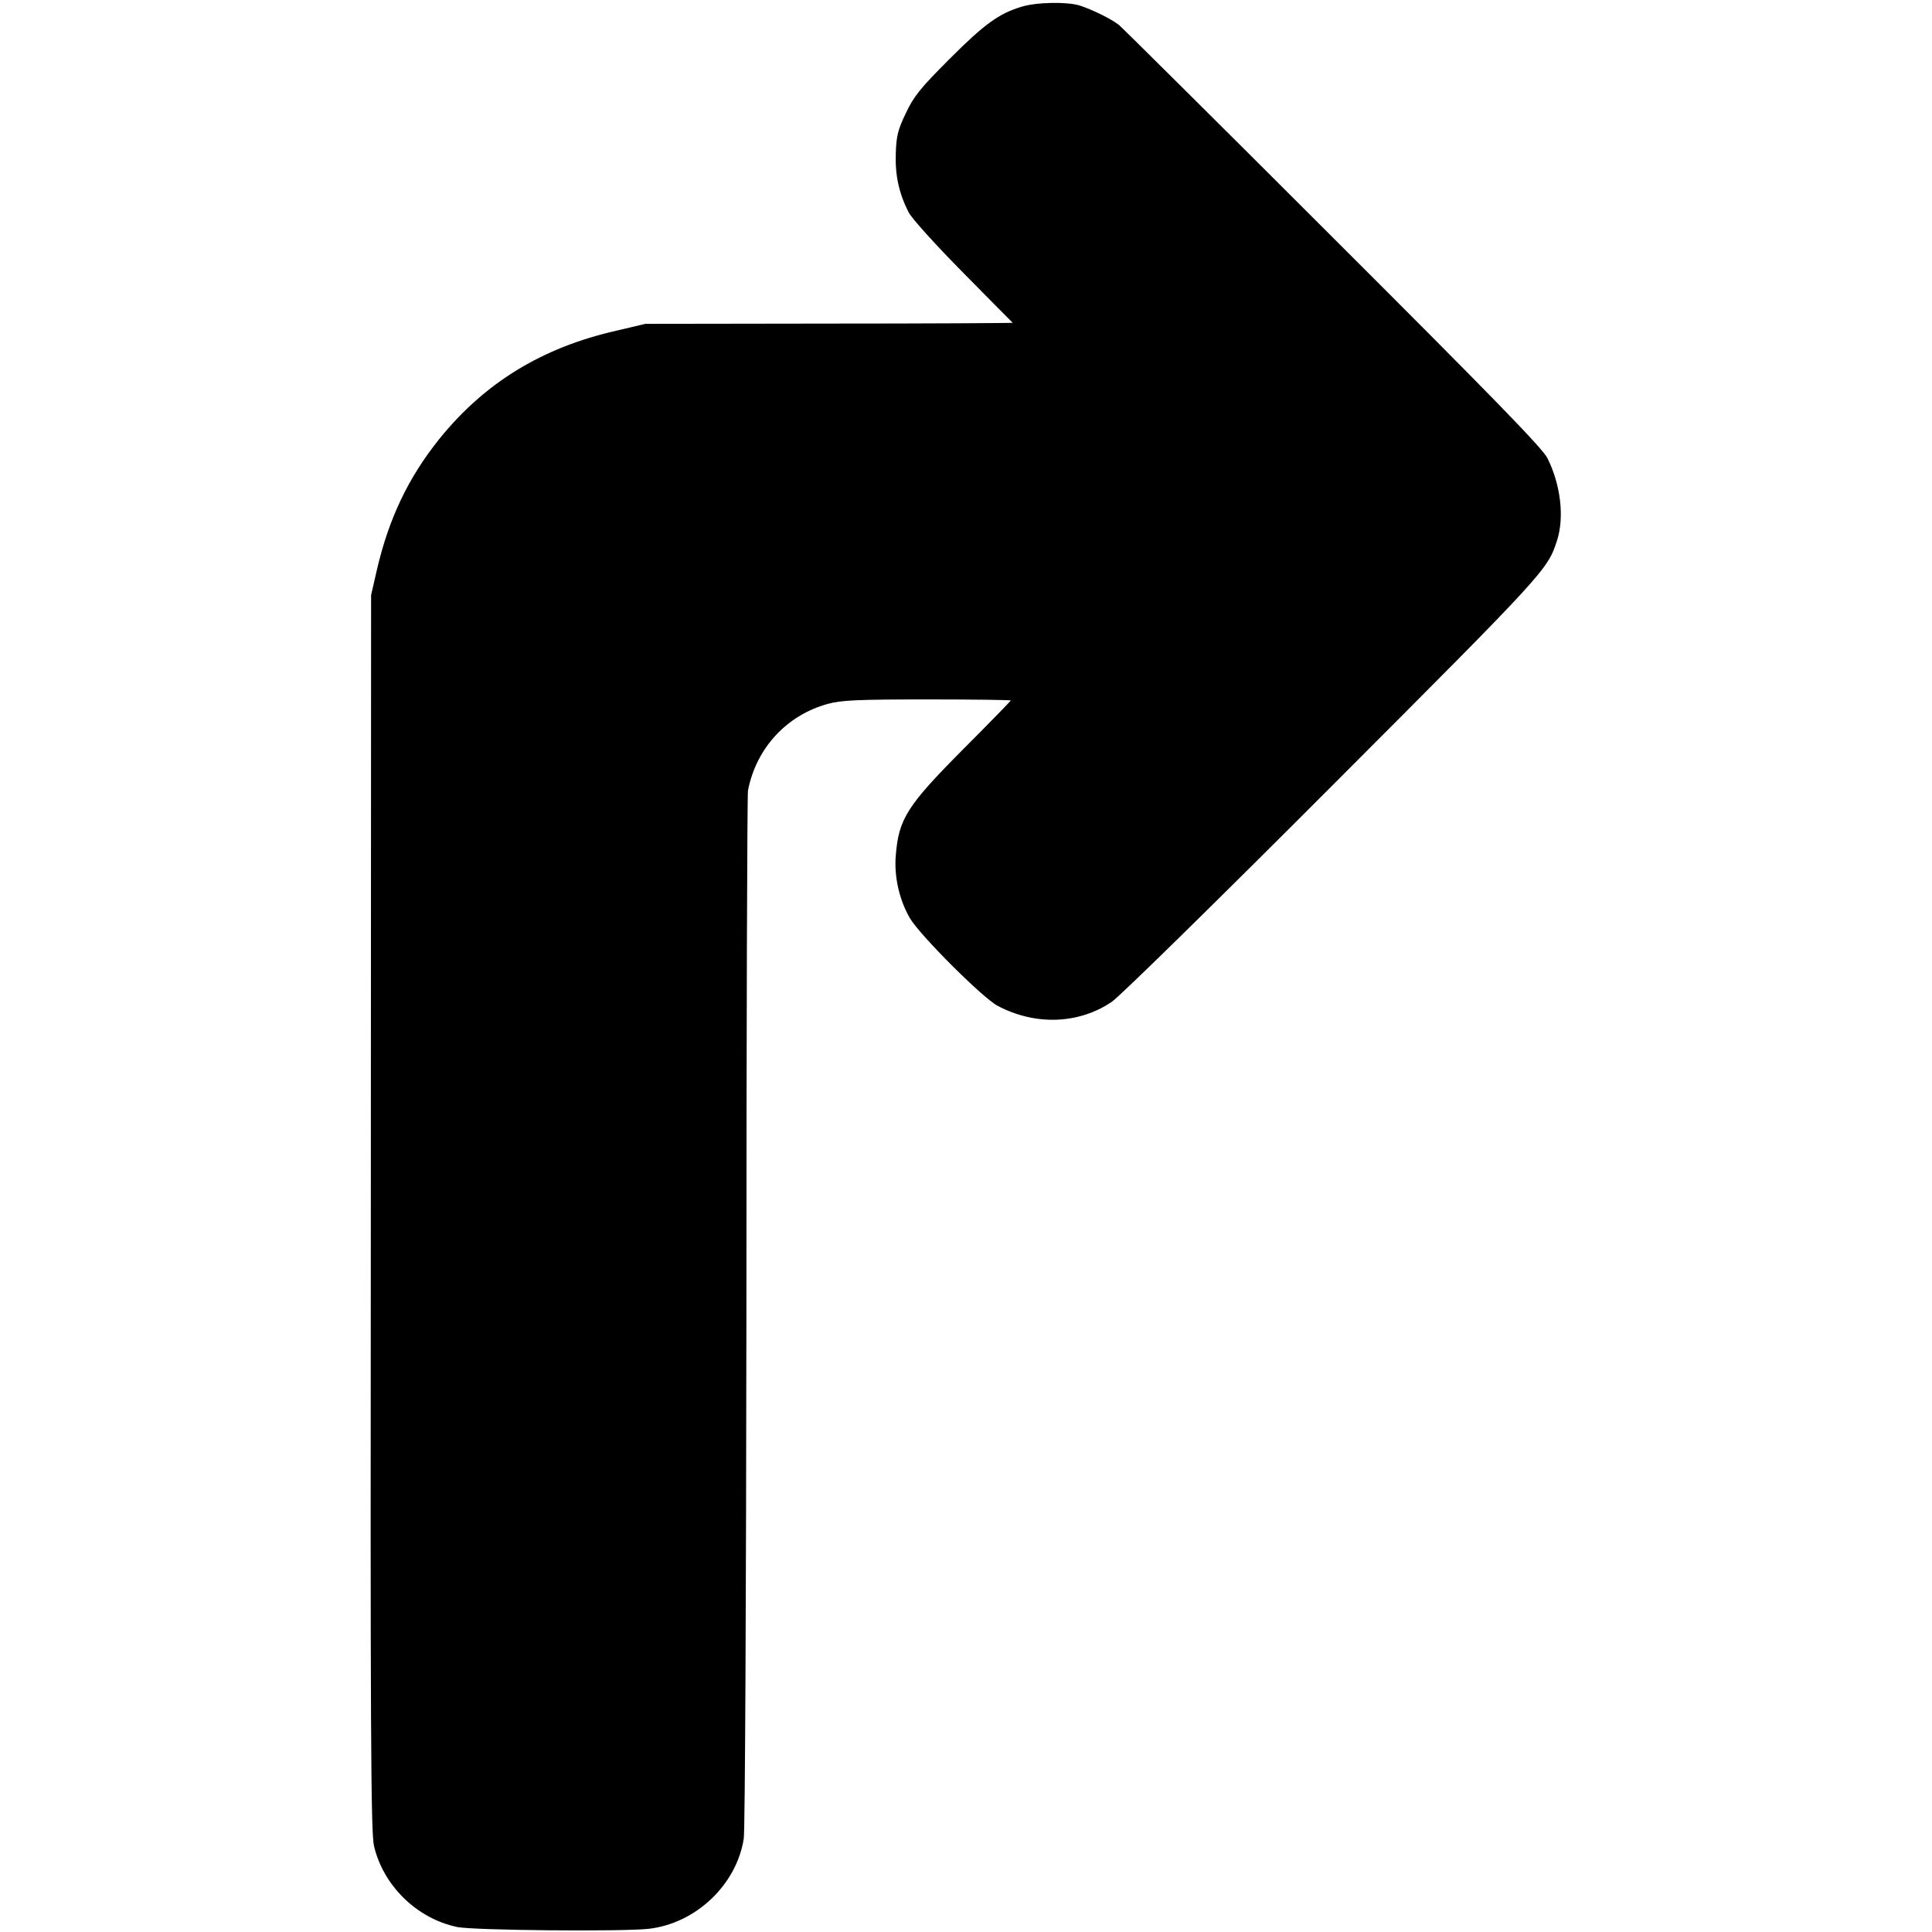
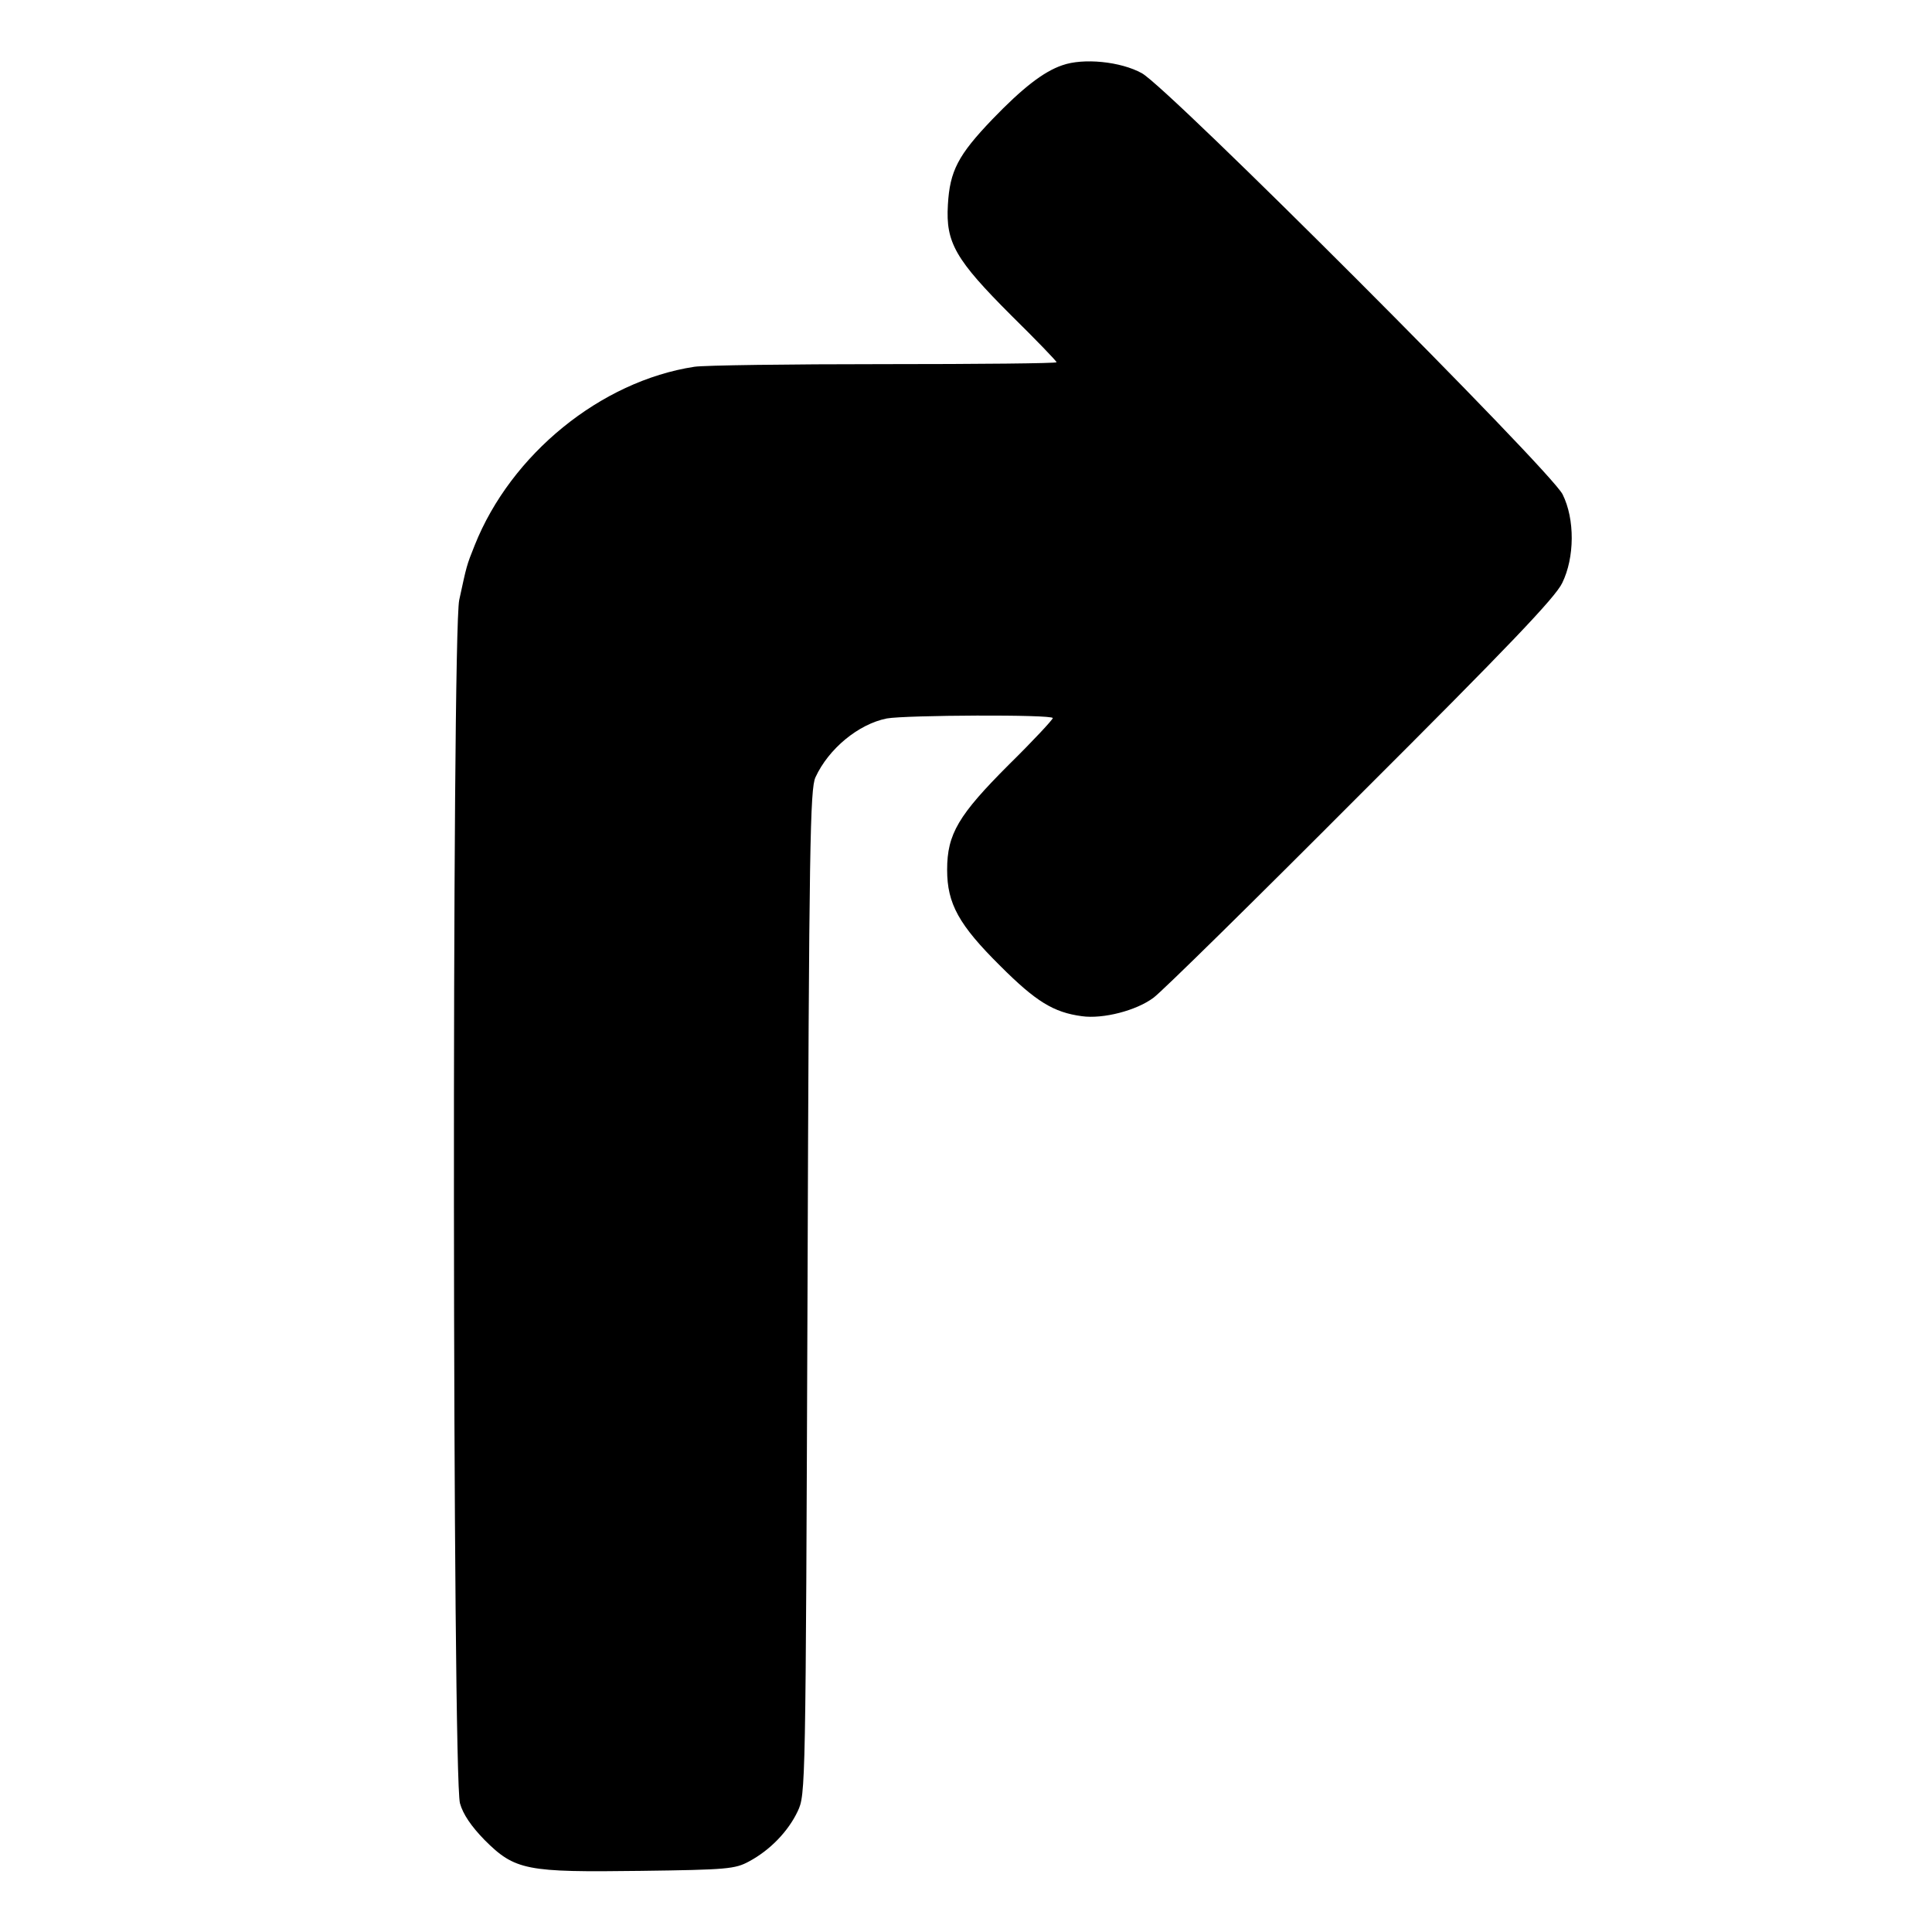
- <svg xmlns="http://www.w3.org/2000/svg" version="1.0" width="732pt" height="732pt" viewBox="0 0 732 732" preserveAspectRatio="xMidYMid meet">
-   <g transform="translate(0,732) scale(0.1,-0.1)" fill="#000000" stroke="none">
-     <path d="M3869 7294 c-85 -26 -139 -65 -271 -197 -111 -111 -136 -142 -166 -206 -30 -62 -36 -87 -38 -152 -3 -83 12 -152 49 -224 11 -22 104 -125 206 -228 102 -104 187 -189 188 -190 1 -1 -312 -3 -695 -3 l-697 -1 -110 -26 c-282 -64 -500 -198 -672 -412 -116 -145 -190 -300 -235 -494 l-22 -96 -1 -2340 c-2 -1951 0 -2350 12 -2399 35 -150 162 -275 315 -307 60 -13 625 -18 725 -7 179 20 334 167 361 342 5 31 9 923 10 1999 0 1068 3 1956 6 1972 31 160 146 285 302 328 50 14 112 17 377 17 174 0 317 -2 317 -4 0 -1 -80 -84 -178 -182 -215 -216 -247 -266 -258 -405 -7 -78 13 -168 53 -237 36 -63 276 -303 333 -333 142 -75 306 -70 432 15 29 19 407 390 839 823 807 808 812 814 848 924 29 89 14 213 -36 313 -19 38 -210 234 -812 835 -432 432 -798 795 -811 806 -29 23 -100 58 -149 74 -47 15 -166 13 -222 -5z" />
+ <svg xmlns="http://www.w3.org/2000/svg" version="1.0" width="512pt" height="512pt" viewBox="0 0 512 512" preserveAspectRatio="xMidYMid meet">
+   <g transform="translate(0,512) scale(0.1,-0.1)" fill="#000000" stroke="none">
+     <path d="M2815 4947 c-50 -17 -106 -61 -185 -143 -91 -95 -113 -137 -118 -227 -6 -100 20 -145 168 -293 66 -65 120 -121 120 -124 0 -3 -206 -5 -458 -5 -251 0 -477 -3 -502 -7 -248 -38 -486 -232 -582 -473 -22 -55 -21 -53 -41 -145 -20 -93 -18 -3122 2 -3189 8 -29 30 -61 65 -97 81 -81 111 -86 414 -82 230 3 250 5 287 25 56 30 104 80 129 133 21 45 21 51 26 1375 4 1190 7 1334 21 1365 35 76 114 141 189 156 50 9 440 11 440 1 0 -4 -52 -60 -116 -123 -134 -134 -164 -184 -164 -279 0 -90 31 -146 141 -255 94 -94 141 -123 216 -133 56 -8 145 15 190 49 21 15 268 258 548 539 393 392 517 522 535 560 33 67 34 169 1 235 -33 65 -1045 1078 -1115 1116 -56 31 -155 41 -211 21z" />
  </g>
</svg>
